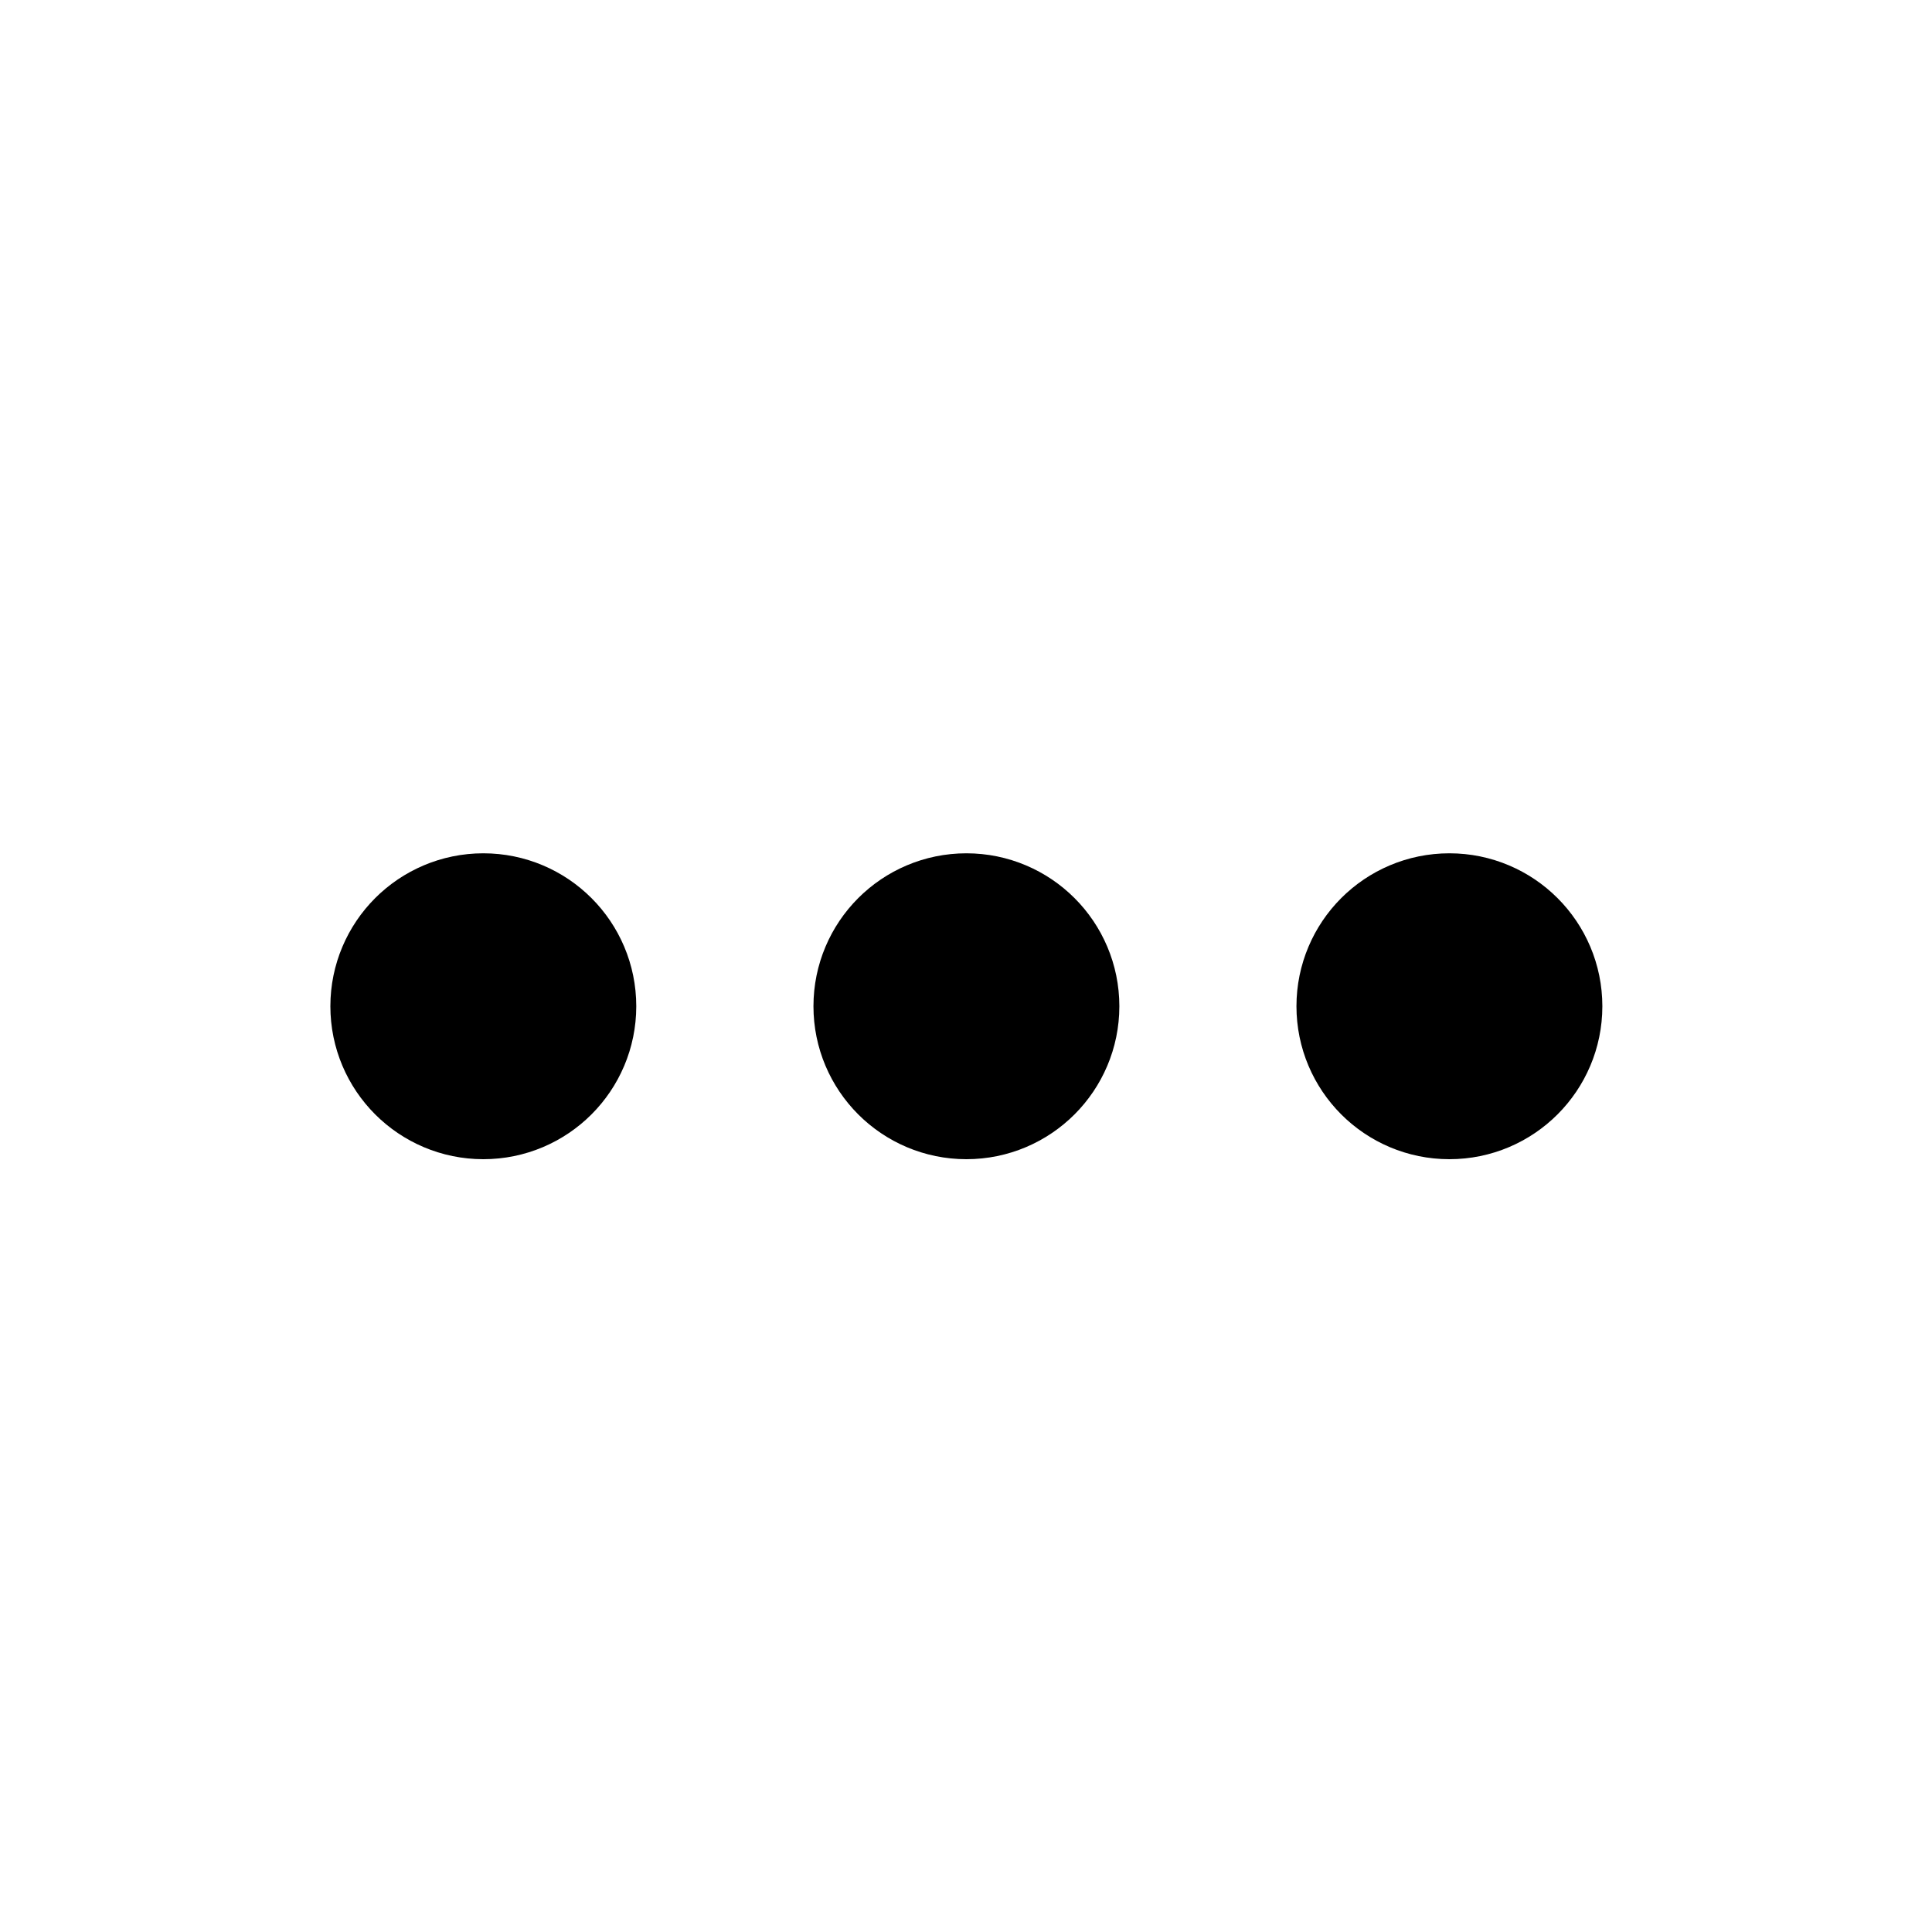
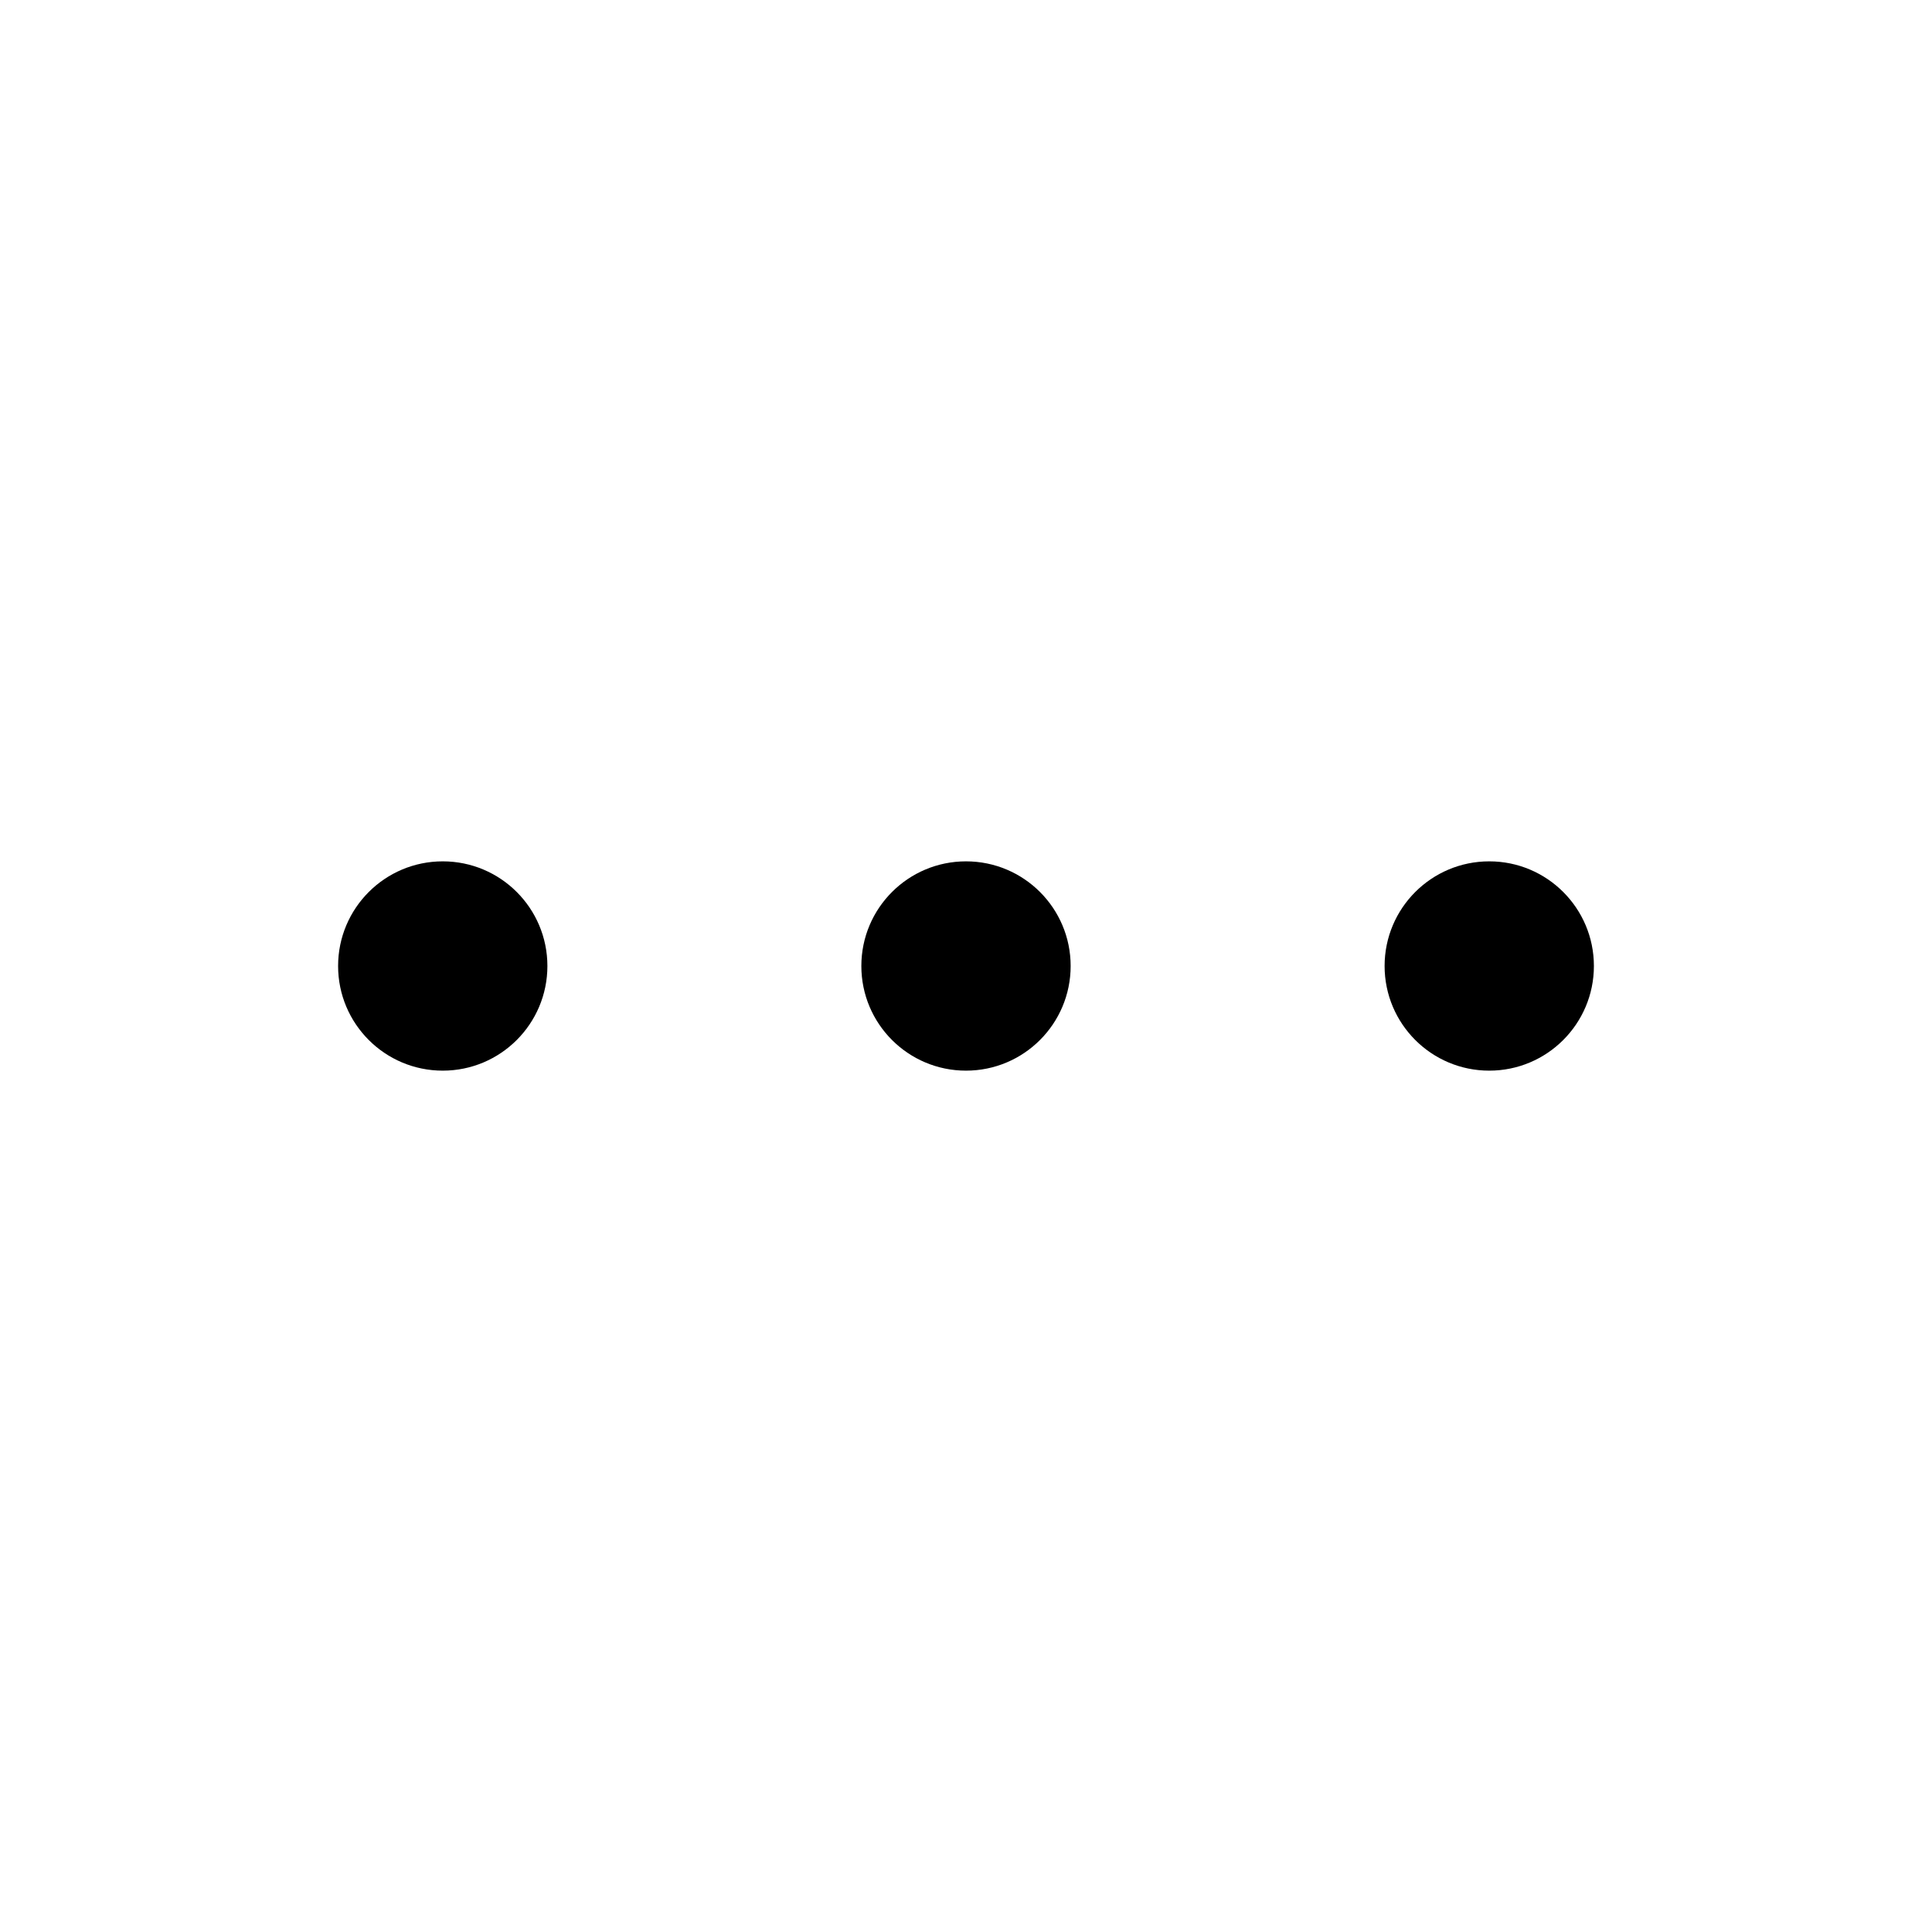
- <svg xmlns="http://www.w3.org/2000/svg" viewBox="0 0 24 24" fill="none" stroke="currentColor" stroke-width="1.8" stroke-linecap="round" stroke-linejoin="round">
-   <path d="M6.004 12.5V12M18.005 12.5V12M12.005 12.5V12M7.004 12.5C7.004 11.948 6.557 11.5 6.004 11.5C5.452 11.5 5.004 11.948 5.004 12.5C5.004 13.052 5.452 13.5 6.004 13.5C6.557 13.5 7.004 13.052 7.004 12.5ZM19.005 12.5C19.005 11.948 18.557 11.5 18.005 11.5C17.452 11.5 17.005 11.948 17.005 12.5C17.005 13.052 17.452 13.5 18.005 13.5C18.557 13.5 19.005 13.052 19.005 12.5ZM13.005 12.5C13.005 11.948 12.557 11.5 12.005 11.5C11.452 11.5 11.005 11.948 11.005 12.5C11.005 13.052 11.452 13.5 12.005 13.5C12.557 13.5 13.005 13.052 13.005 12.5Z" />
+ <svg xmlns="http://www.w3.org/2000/svg" viewBox="0 0 24 24" fill="none" stroke="currentColor" stroke-width="1.75" stroke-linecap="round" stroke-linejoin="round">
+   <circle cx="5.5" cy="12" r="1.3" fill="currentColor" stroke="none" />
+   <circle cx="12" cy="12" r="1.3" fill="currentColor" stroke="none" />
+   <circle cx="18.5" cy="12" r="1.3" fill="currentColor" stroke="none" />
</svg>
